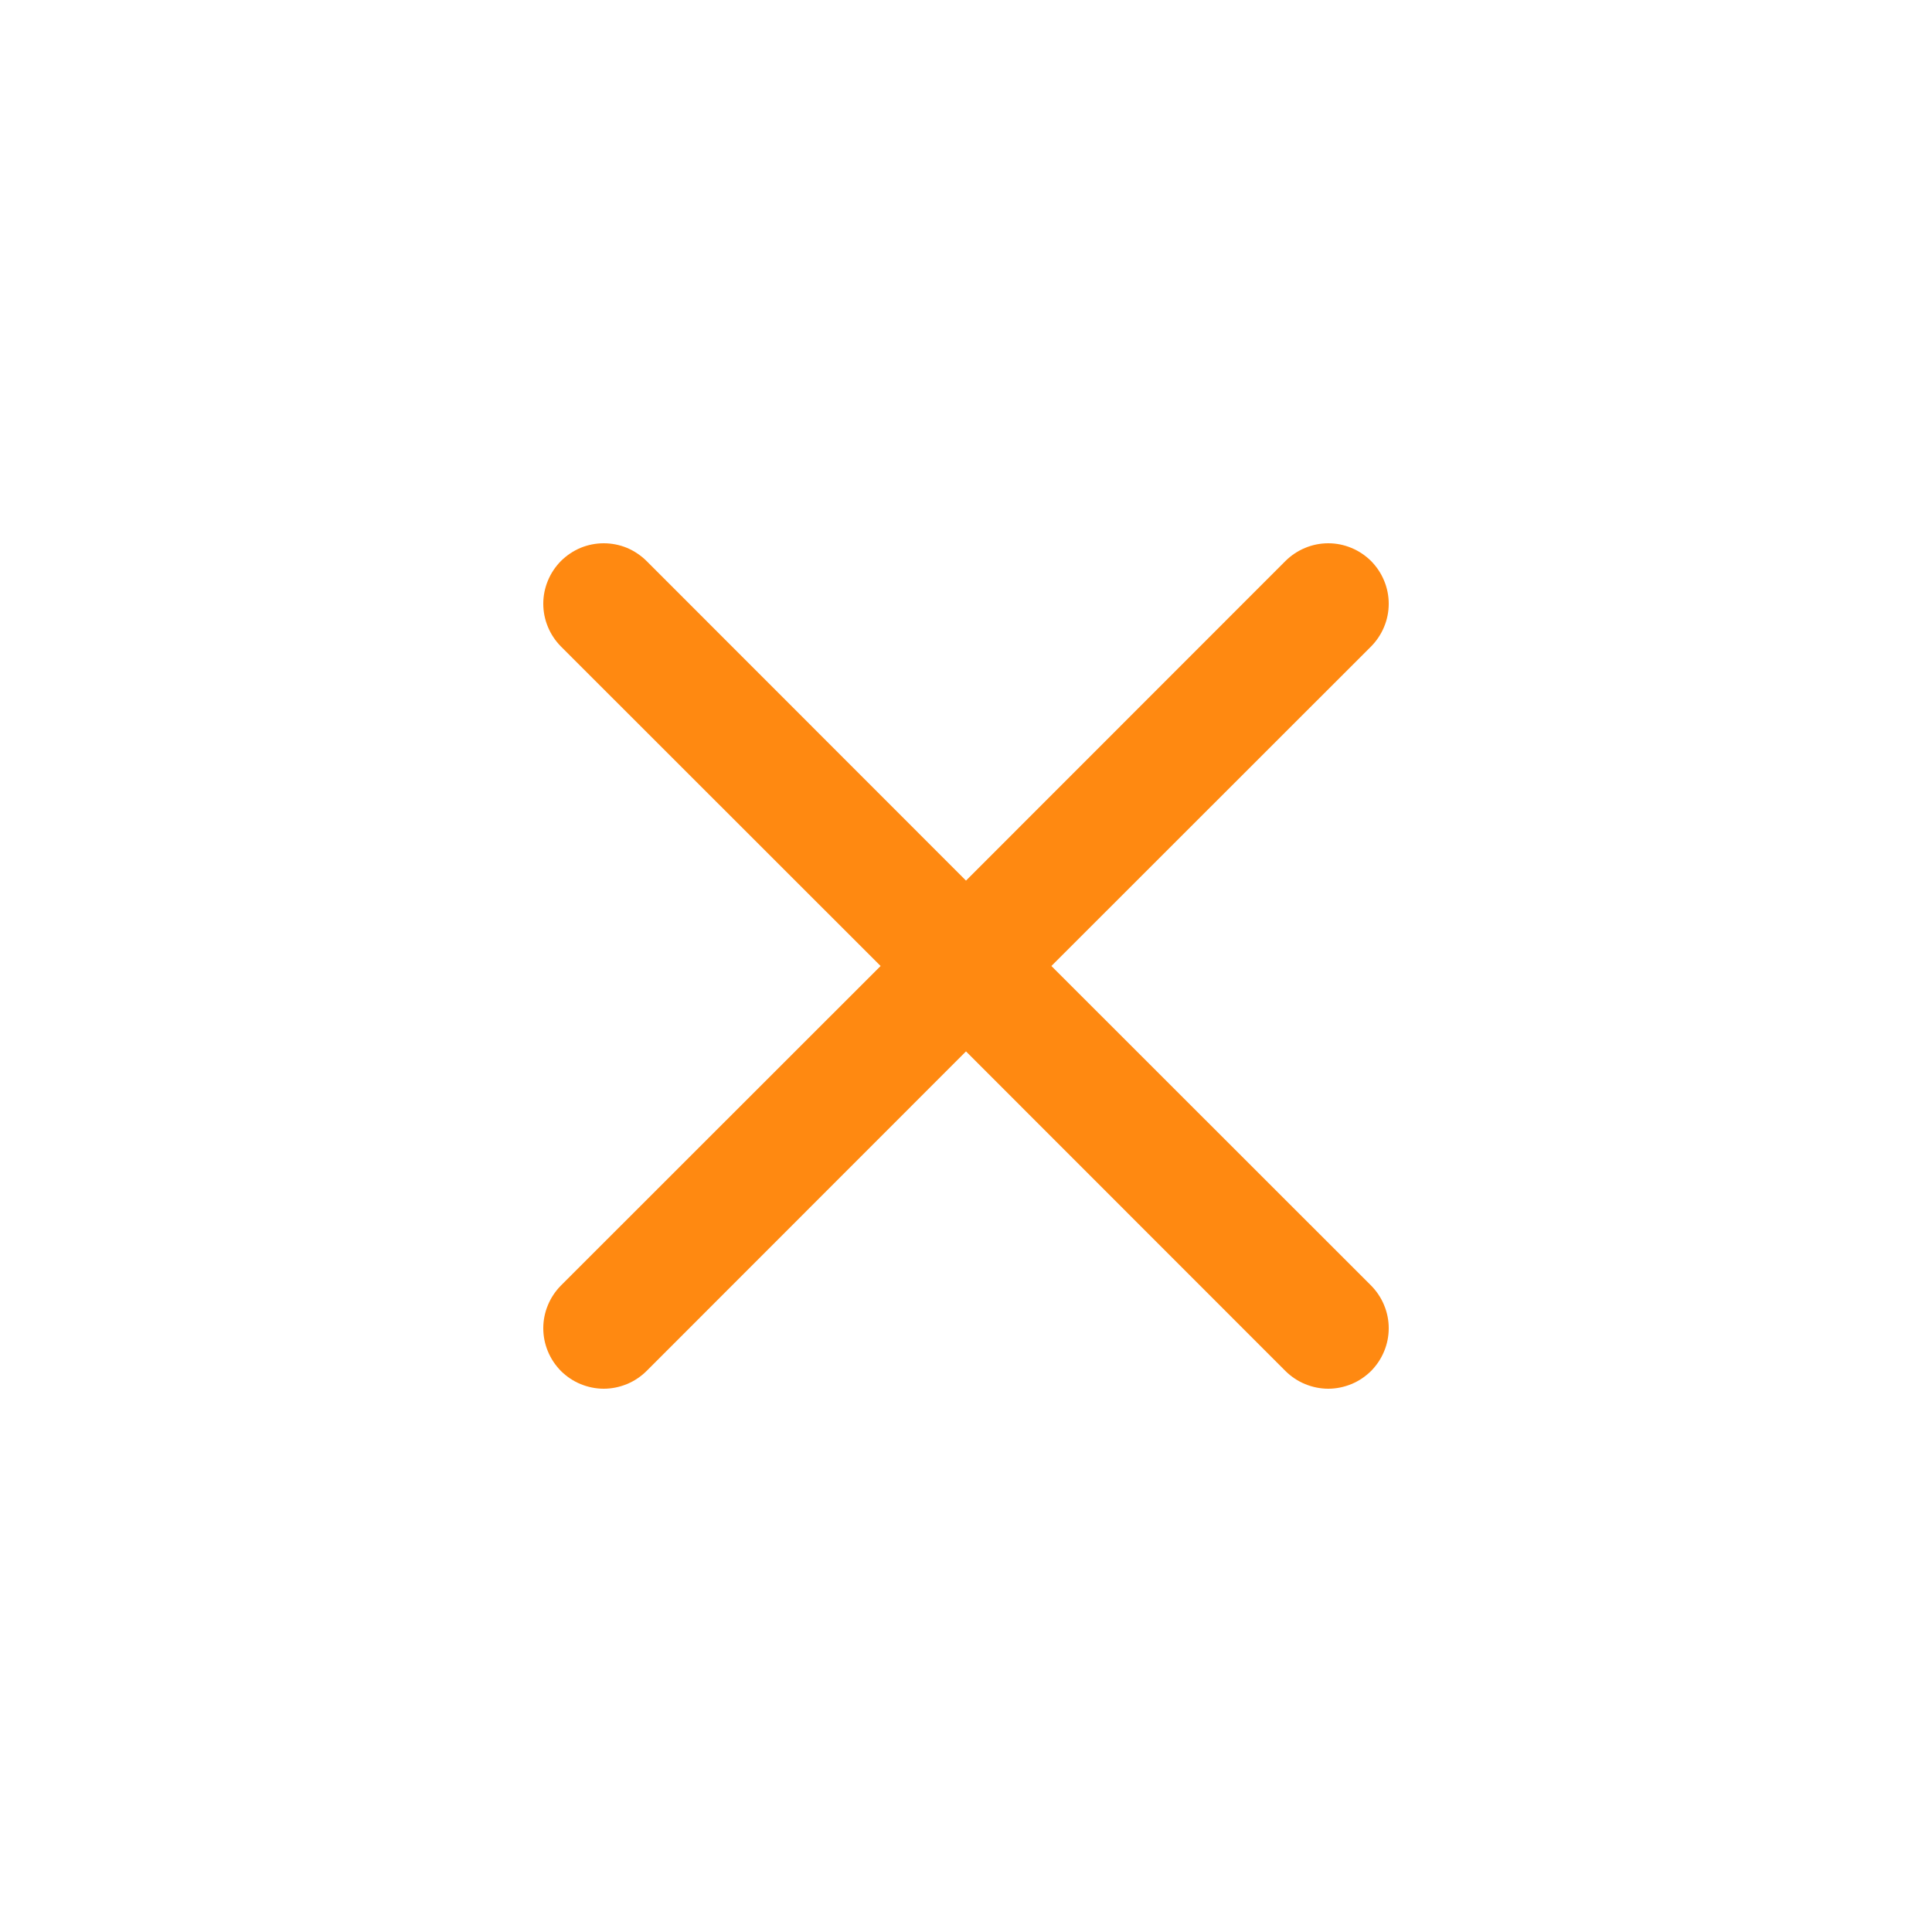
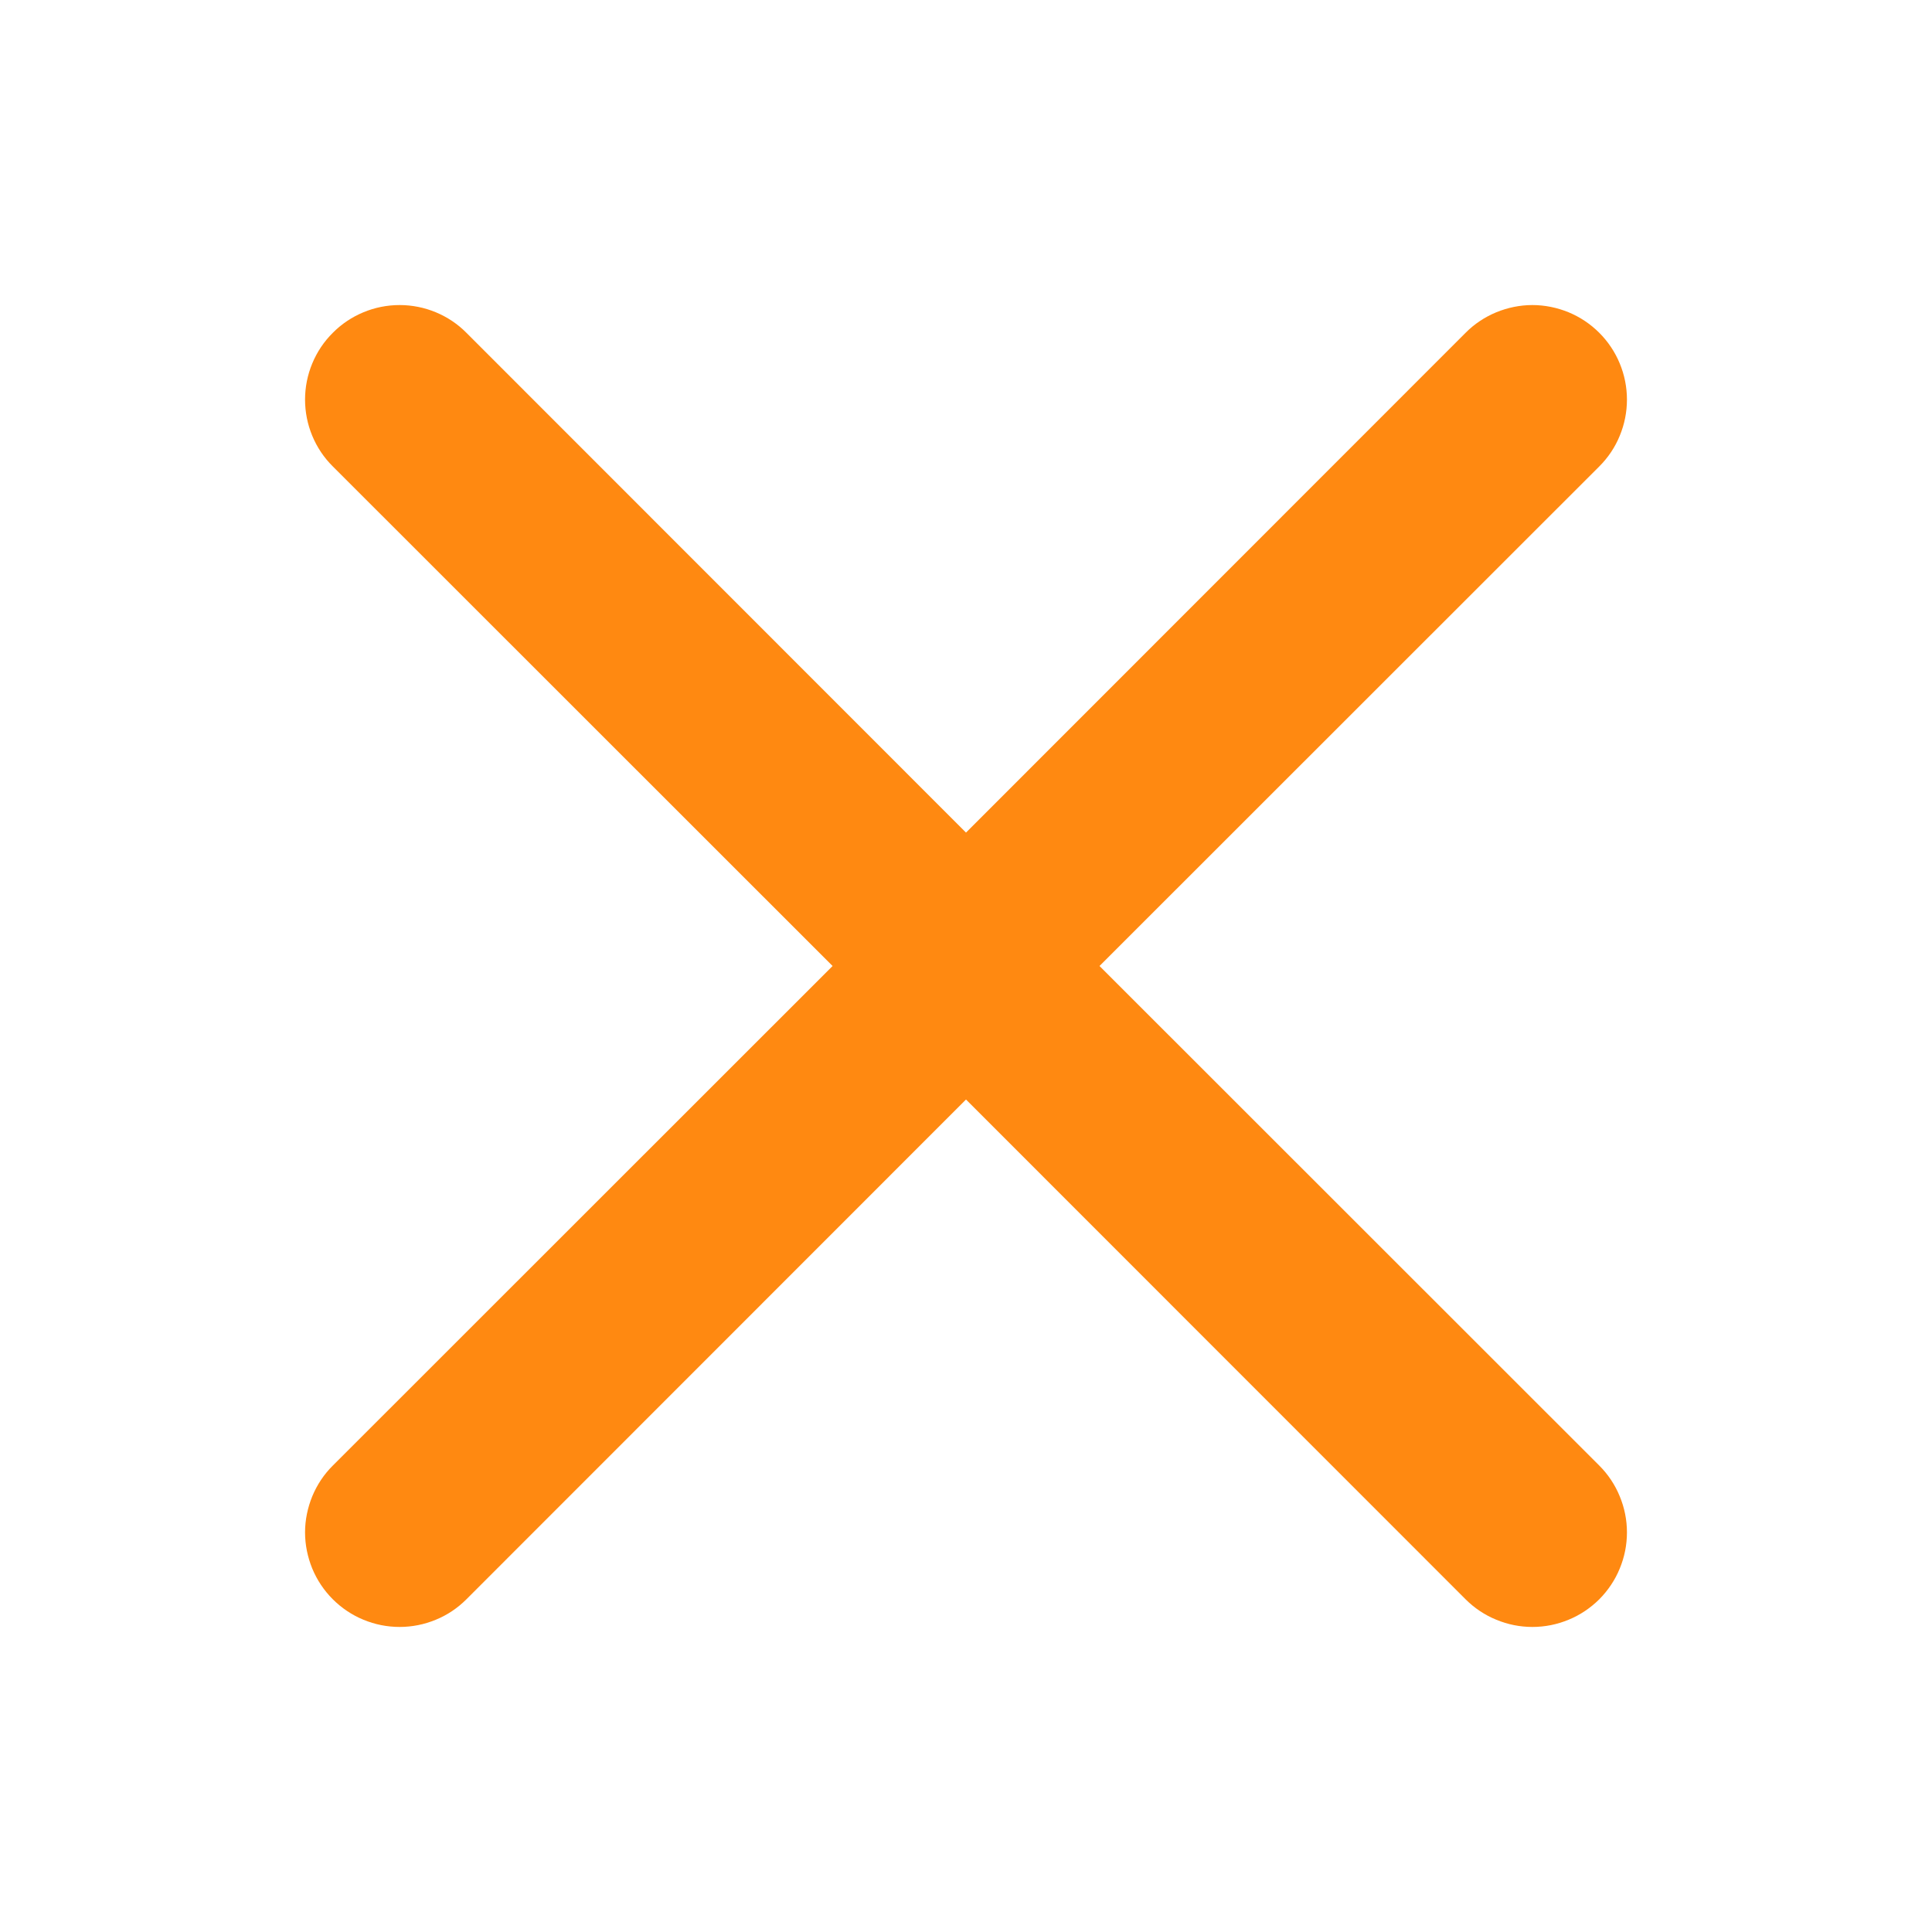
- <svg xmlns="http://www.w3.org/2000/svg" width="25" height="25" viewBox="0 0 25 25" fill="none">
-   <path d="M7.259 7.259C7.332 7.187 7.418 7.129 7.513 7.089C7.608 7.05 7.71 7.03 7.812 7.03C7.915 7.03 8.017 7.05 8.112 7.089C8.207 7.129 8.293 7.187 8.366 7.259L12.5 11.395L16.634 7.259C16.707 7.187 16.793 7.129 16.888 7.09C16.983 7.05 17.085 7.03 17.188 7.03C17.29 7.03 17.392 7.05 17.487 7.09C17.582 7.129 17.668 7.187 17.741 7.259C17.813 7.332 17.871 7.418 17.91 7.513C17.95 7.608 17.97 7.71 17.97 7.812C17.97 7.915 17.95 8.017 17.91 8.112C17.871 8.207 17.813 8.293 17.741 8.366L13.605 12.5L17.741 16.634C17.813 16.707 17.871 16.793 17.91 16.888C17.95 16.983 17.97 17.085 17.97 17.187C17.97 17.29 17.95 17.392 17.91 17.487C17.871 17.582 17.813 17.668 17.741 17.741C17.668 17.813 17.582 17.871 17.487 17.91C17.392 17.949 17.29 17.97 17.188 17.97C17.085 17.97 16.983 17.949 16.888 17.91C16.793 17.871 16.707 17.813 16.634 17.741L12.5 13.605L8.366 17.741C8.293 17.813 8.207 17.871 8.112 17.91C8.017 17.949 7.915 17.97 7.812 17.97C7.71 17.97 7.608 17.949 7.513 17.91C7.418 17.871 7.332 17.813 7.259 17.741C7.187 17.668 7.129 17.582 7.09 17.487C7.05 17.392 7.03 17.29 7.03 17.187C7.03 17.085 7.05 16.983 7.09 16.888C7.129 16.793 7.187 16.707 7.259 16.634L11.395 12.5L7.259 8.366C7.187 8.293 7.129 8.207 7.09 8.112C7.05 8.017 7.03 7.915 7.03 7.812C7.03 7.71 7.05 7.608 7.09 7.513C7.129 7.418 7.187 7.332 7.259 7.259Z" fill="#FF8911" />
+ <svg xmlns="http://www.w3.org/2000/svg" width="19" height="19" viewBox="0 0 19 19" fill="none">
+   <path d="M3.273 3.273C3.359 3.186 3.461 3.118 3.574 3.071C3.687 3.024 3.808 3 3.93 3C4.052 3 4.173 3.024 4.286 3.071C4.399 3.118 4.501 3.186 4.587 3.273L9.5 8.188L14.413 3.273C14.499 3.186 14.602 3.118 14.715 3.071C14.828 3.025 14.948 3 15.07 3C15.193 3 15.313 3.025 15.426 3.071C15.539 3.118 15.641 3.186 15.728 3.273C15.814 3.359 15.883 3.462 15.929 3.574C15.976 3.687 16 3.808 16 3.93C16 4.052 15.976 4.173 15.929 4.286C15.883 4.399 15.814 4.501 15.728 4.587L10.813 9.5L15.728 14.413C15.814 14.499 15.883 14.602 15.929 14.715C15.976 14.828 16 14.948 16 15.07C16 15.193 15.976 15.313 15.929 15.426C15.883 15.539 15.814 15.641 15.728 15.728C15.641 15.814 15.539 15.883 15.426 15.929C15.313 15.976 15.193 16 15.07 16C14.948 16 14.828 15.976 14.715 15.929C14.602 15.883 14.499 15.814 14.413 15.728L9.5 10.813L4.587 15.728C4.501 15.814 4.399 15.883 4.286 15.929C4.173 15.976 4.052 16 3.93 16C3.808 16 3.687 15.976 3.574 15.929C3.462 15.883 3.359 15.814 3.273 15.728C3.186 15.641 3.118 15.539 3.071 15.426C3.025 15.313 3 15.193 3 15.07C3 14.948 3.025 14.828 3.071 14.715C3.118 14.602 3.186 14.499 3.273 14.413L8.188 9.5L3.273 4.587C3.186 4.501 3.118 4.399 3.071 4.286C3.024 4.173 3 4.052 3 3.93C3 3.808 3.024 3.687 3.071 3.574C3.118 3.461 3.186 3.359 3.273 3.273Z" fill="#FF8911" />
</svg>
